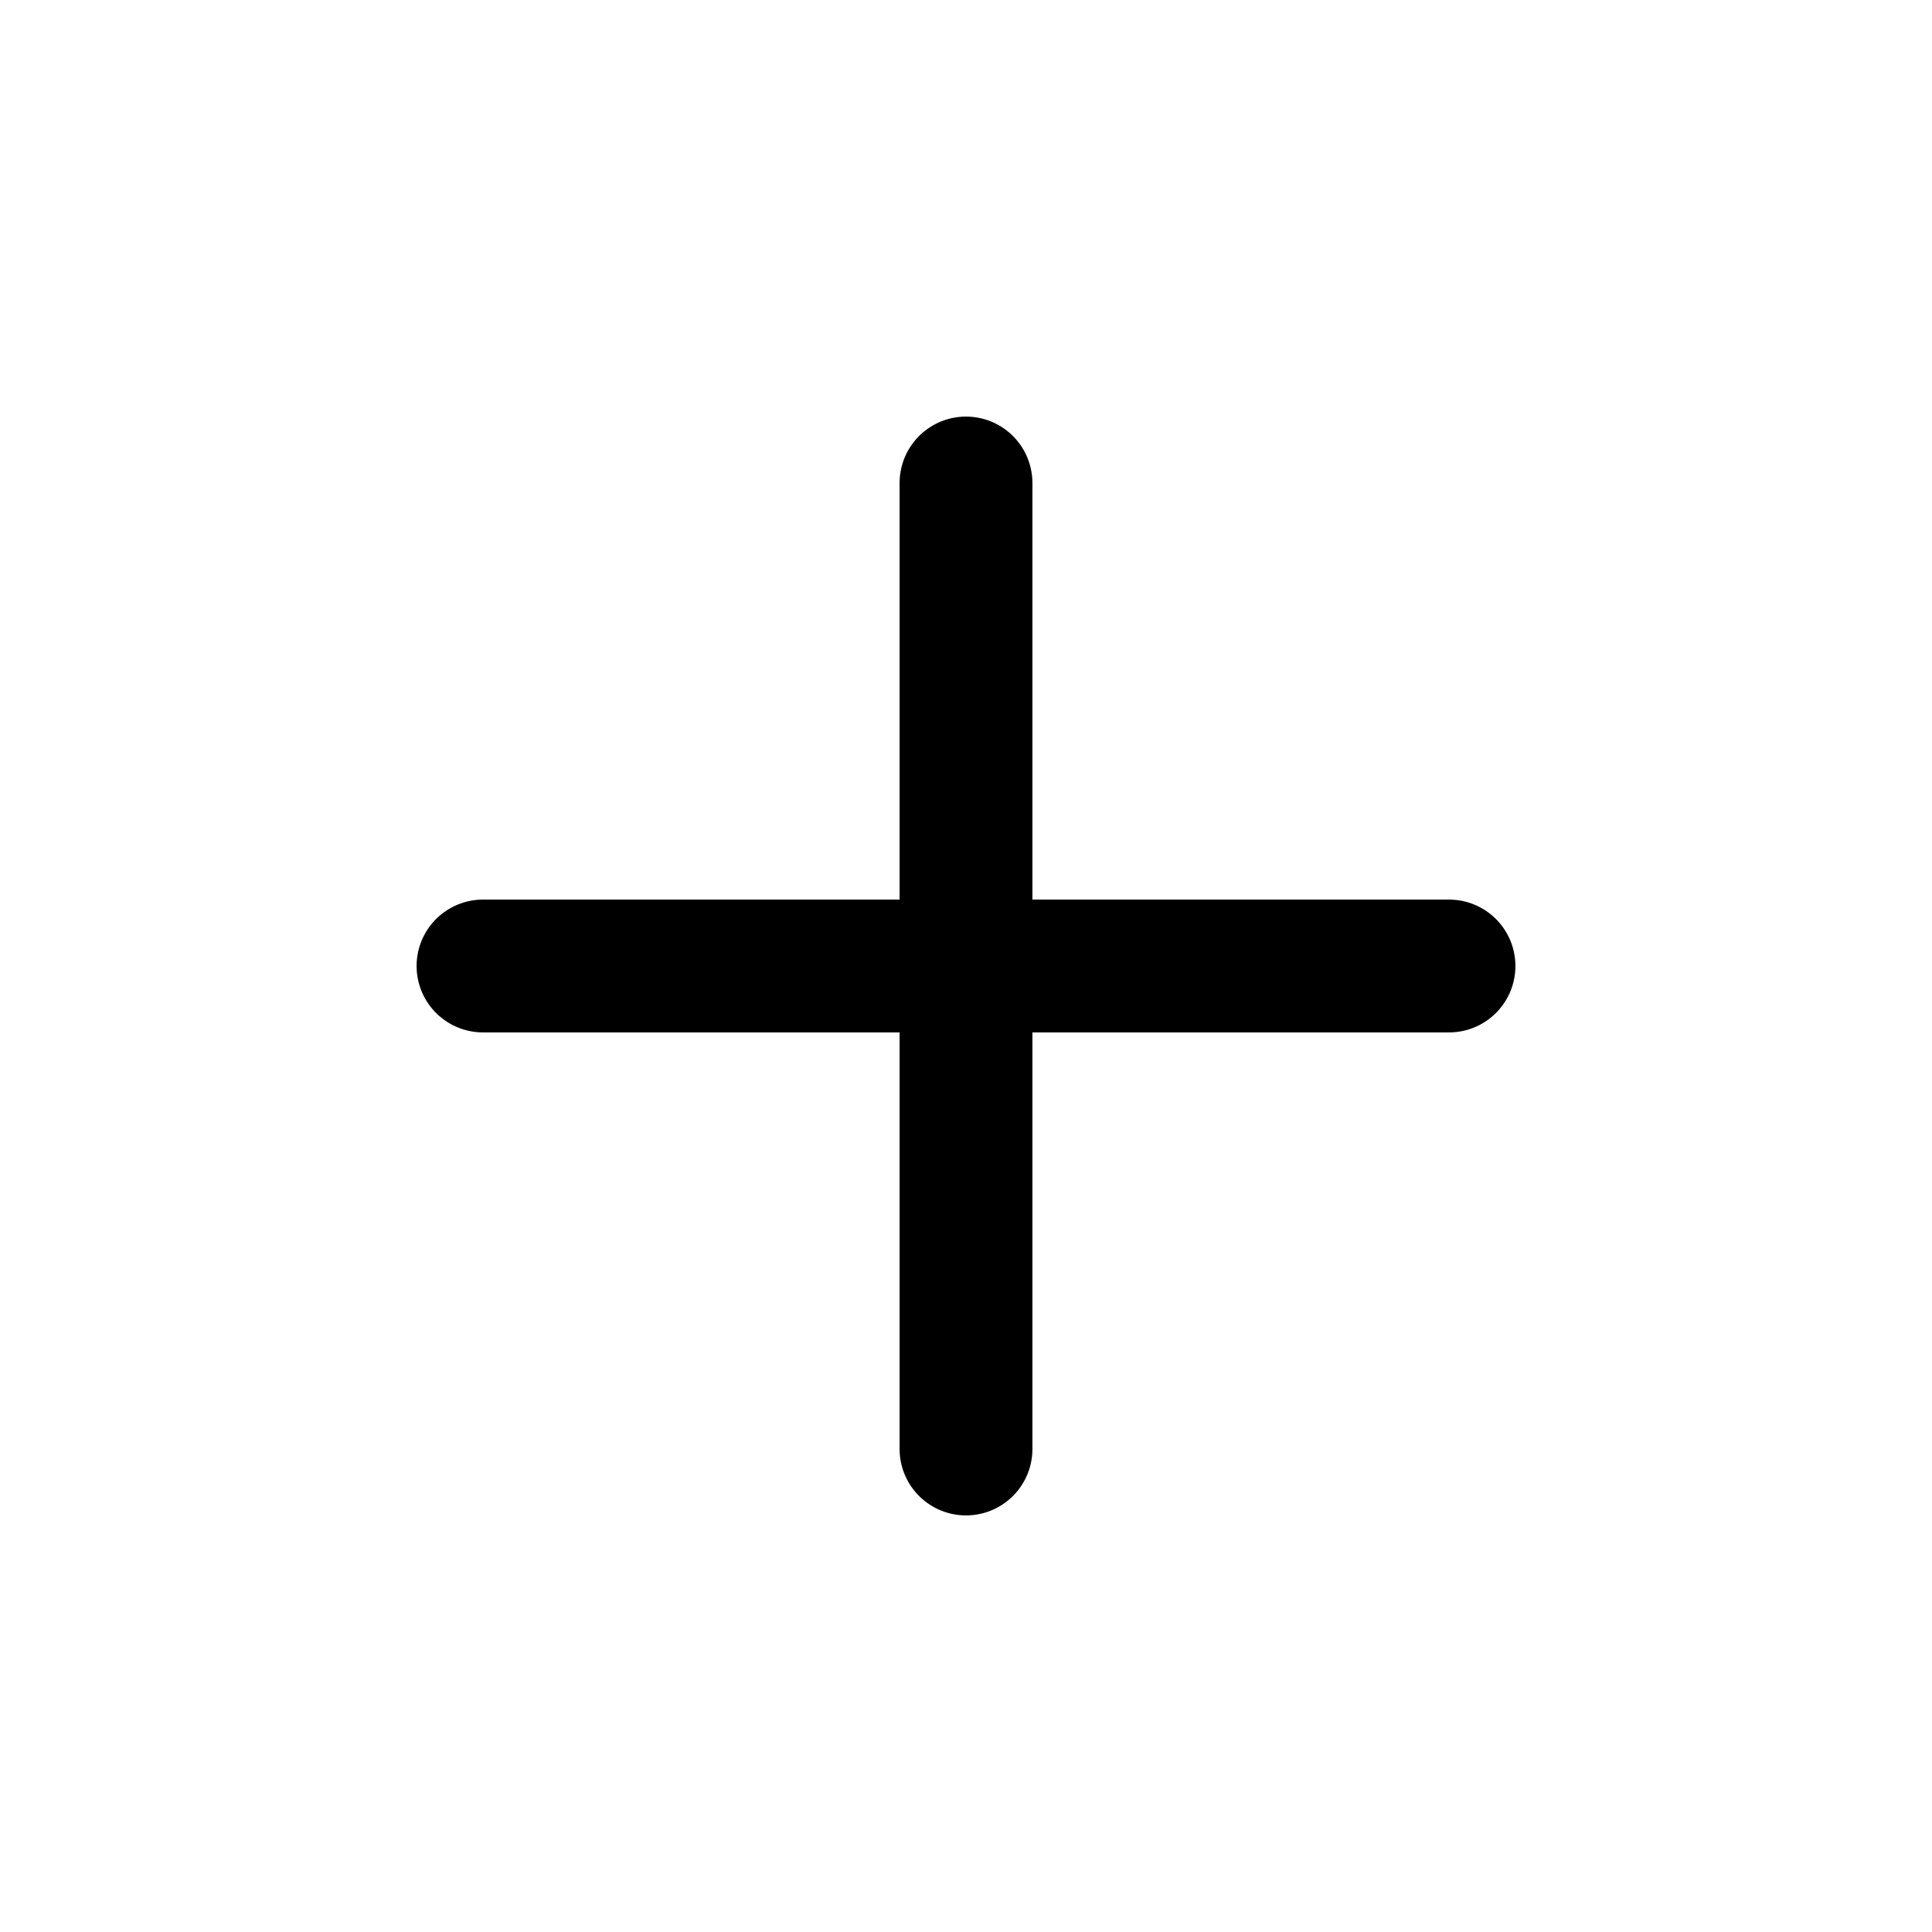
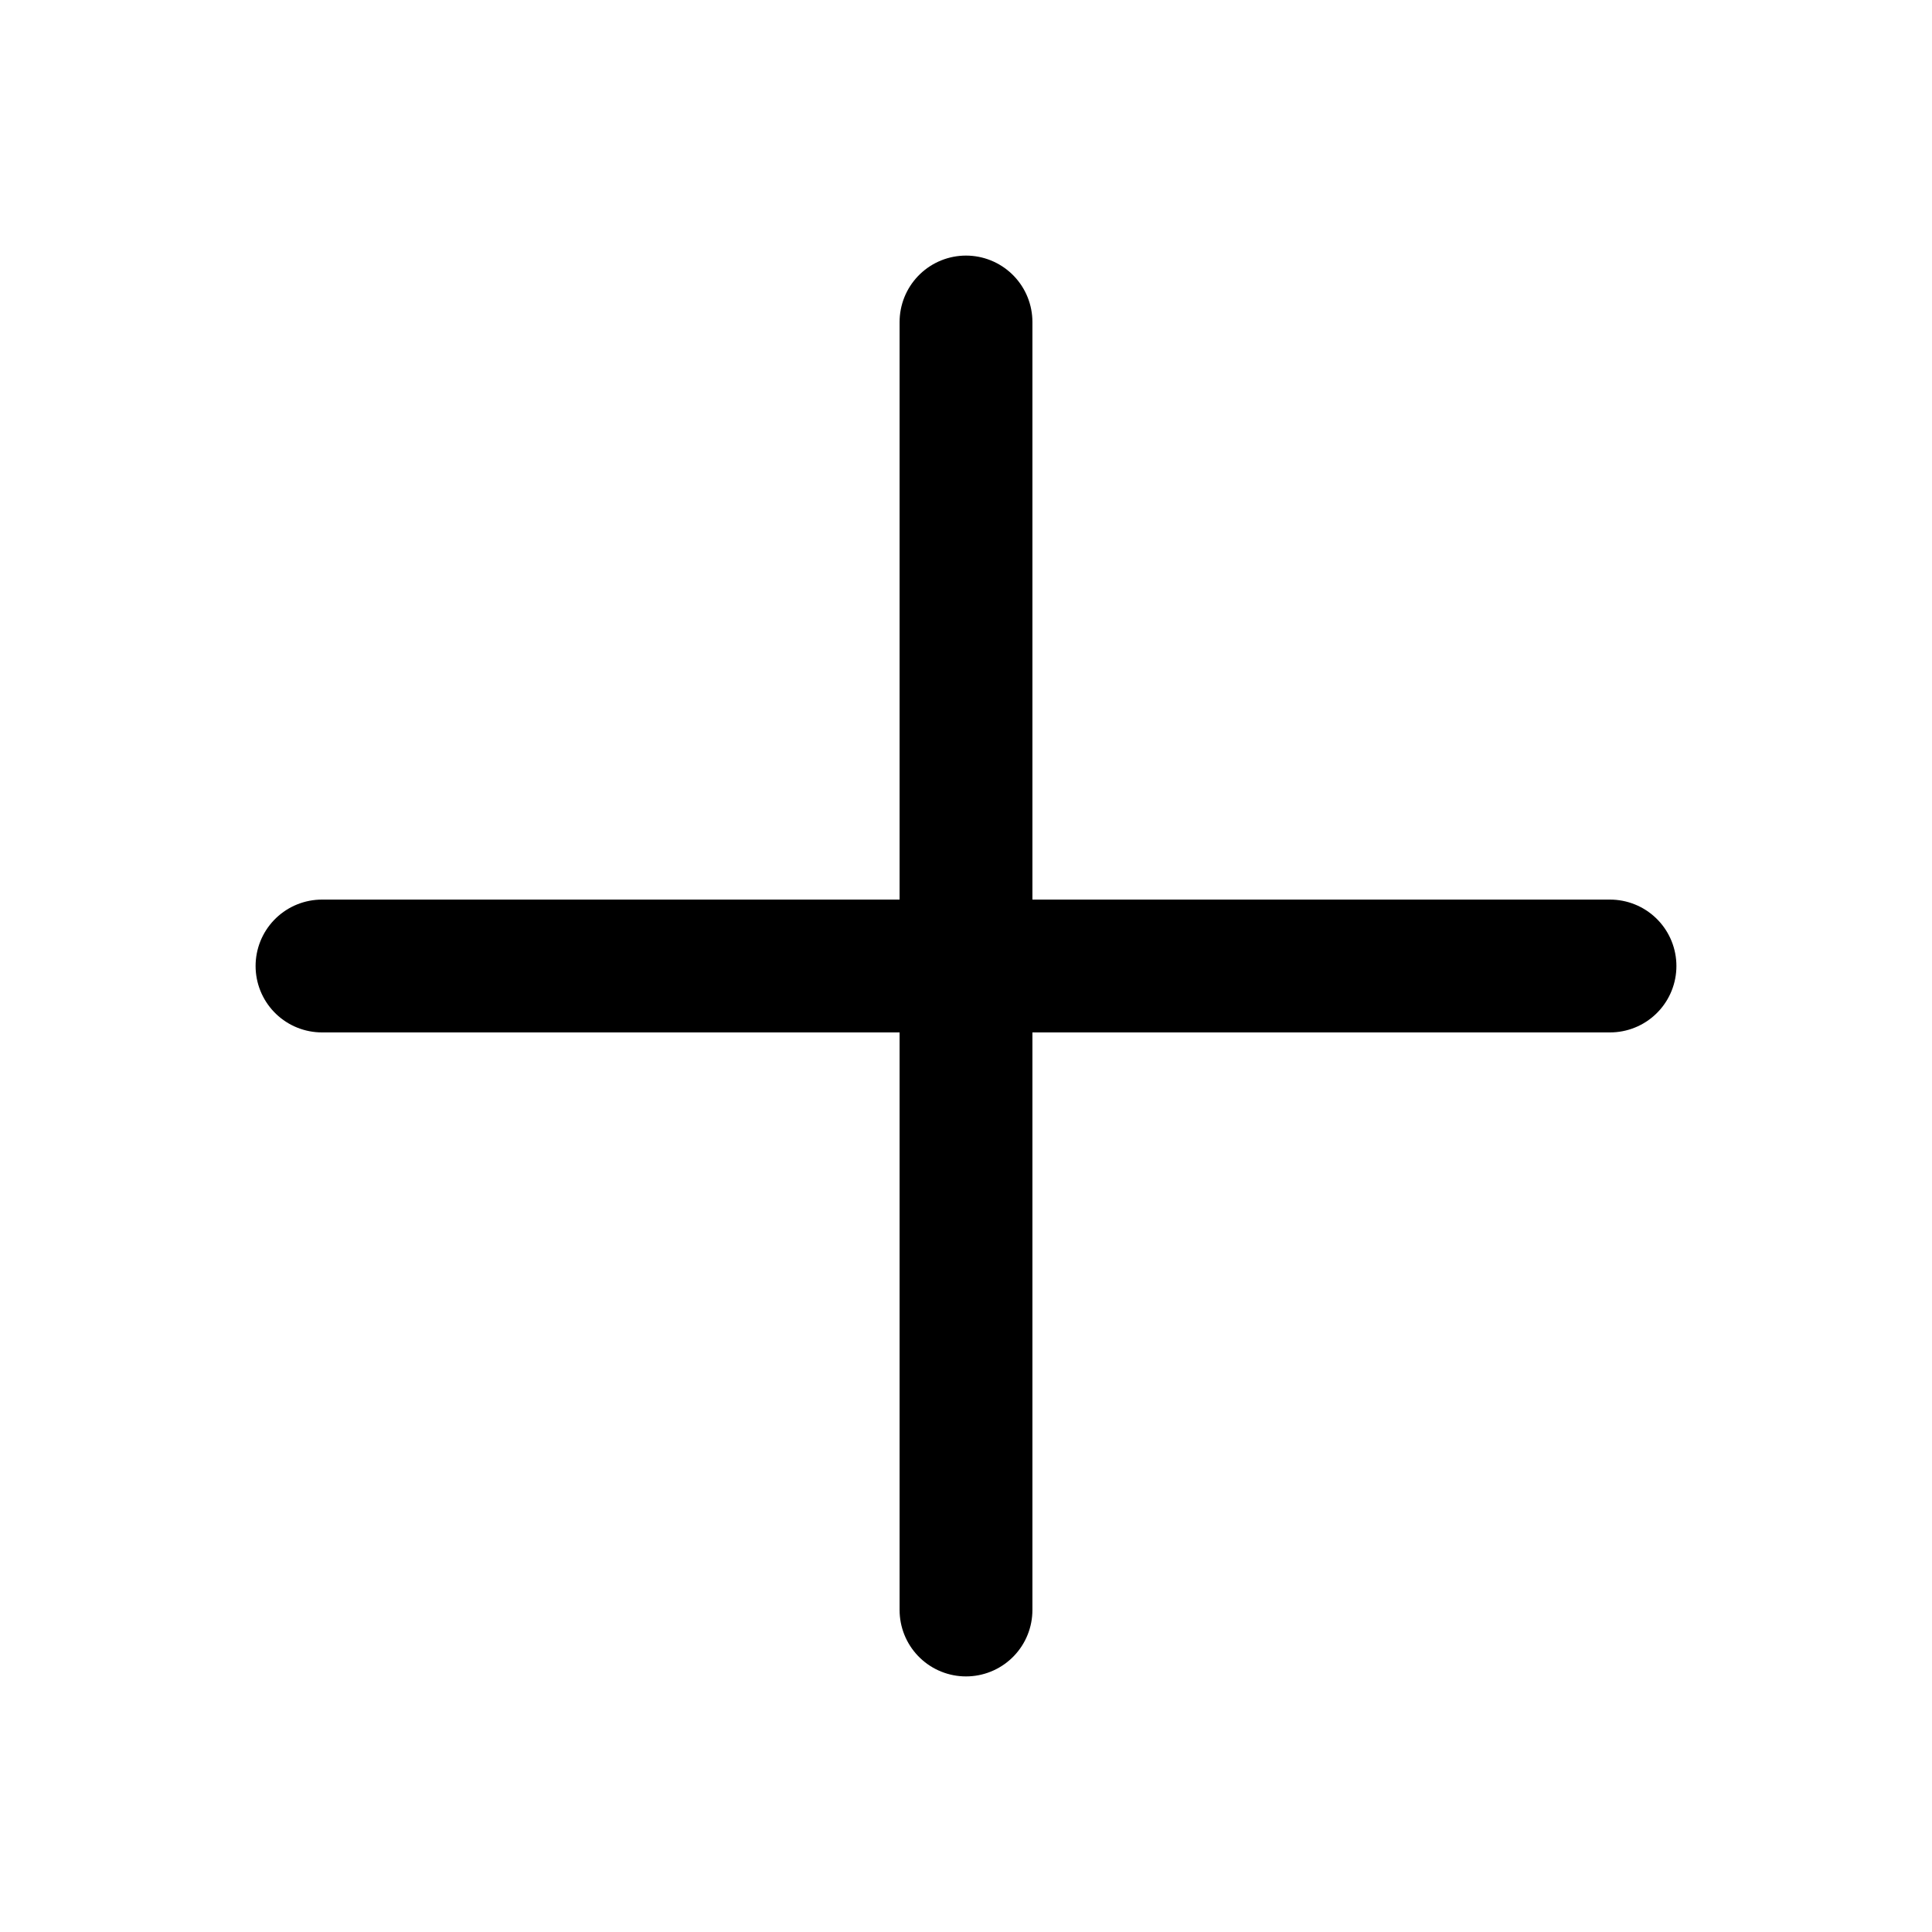
<svg xmlns="http://www.w3.org/2000/svg" width="24" height="24" viewBox="0 0 24 24">
  <g fill="none" stroke="currentColor" stroke-width="1.65" stroke-linecap="round" stroke-linejoin="round">
-     <path d="M12 6V18M6 12H18" />
+     <path d="M12 4V20M4 12H20" />
  </g>
</svg>
